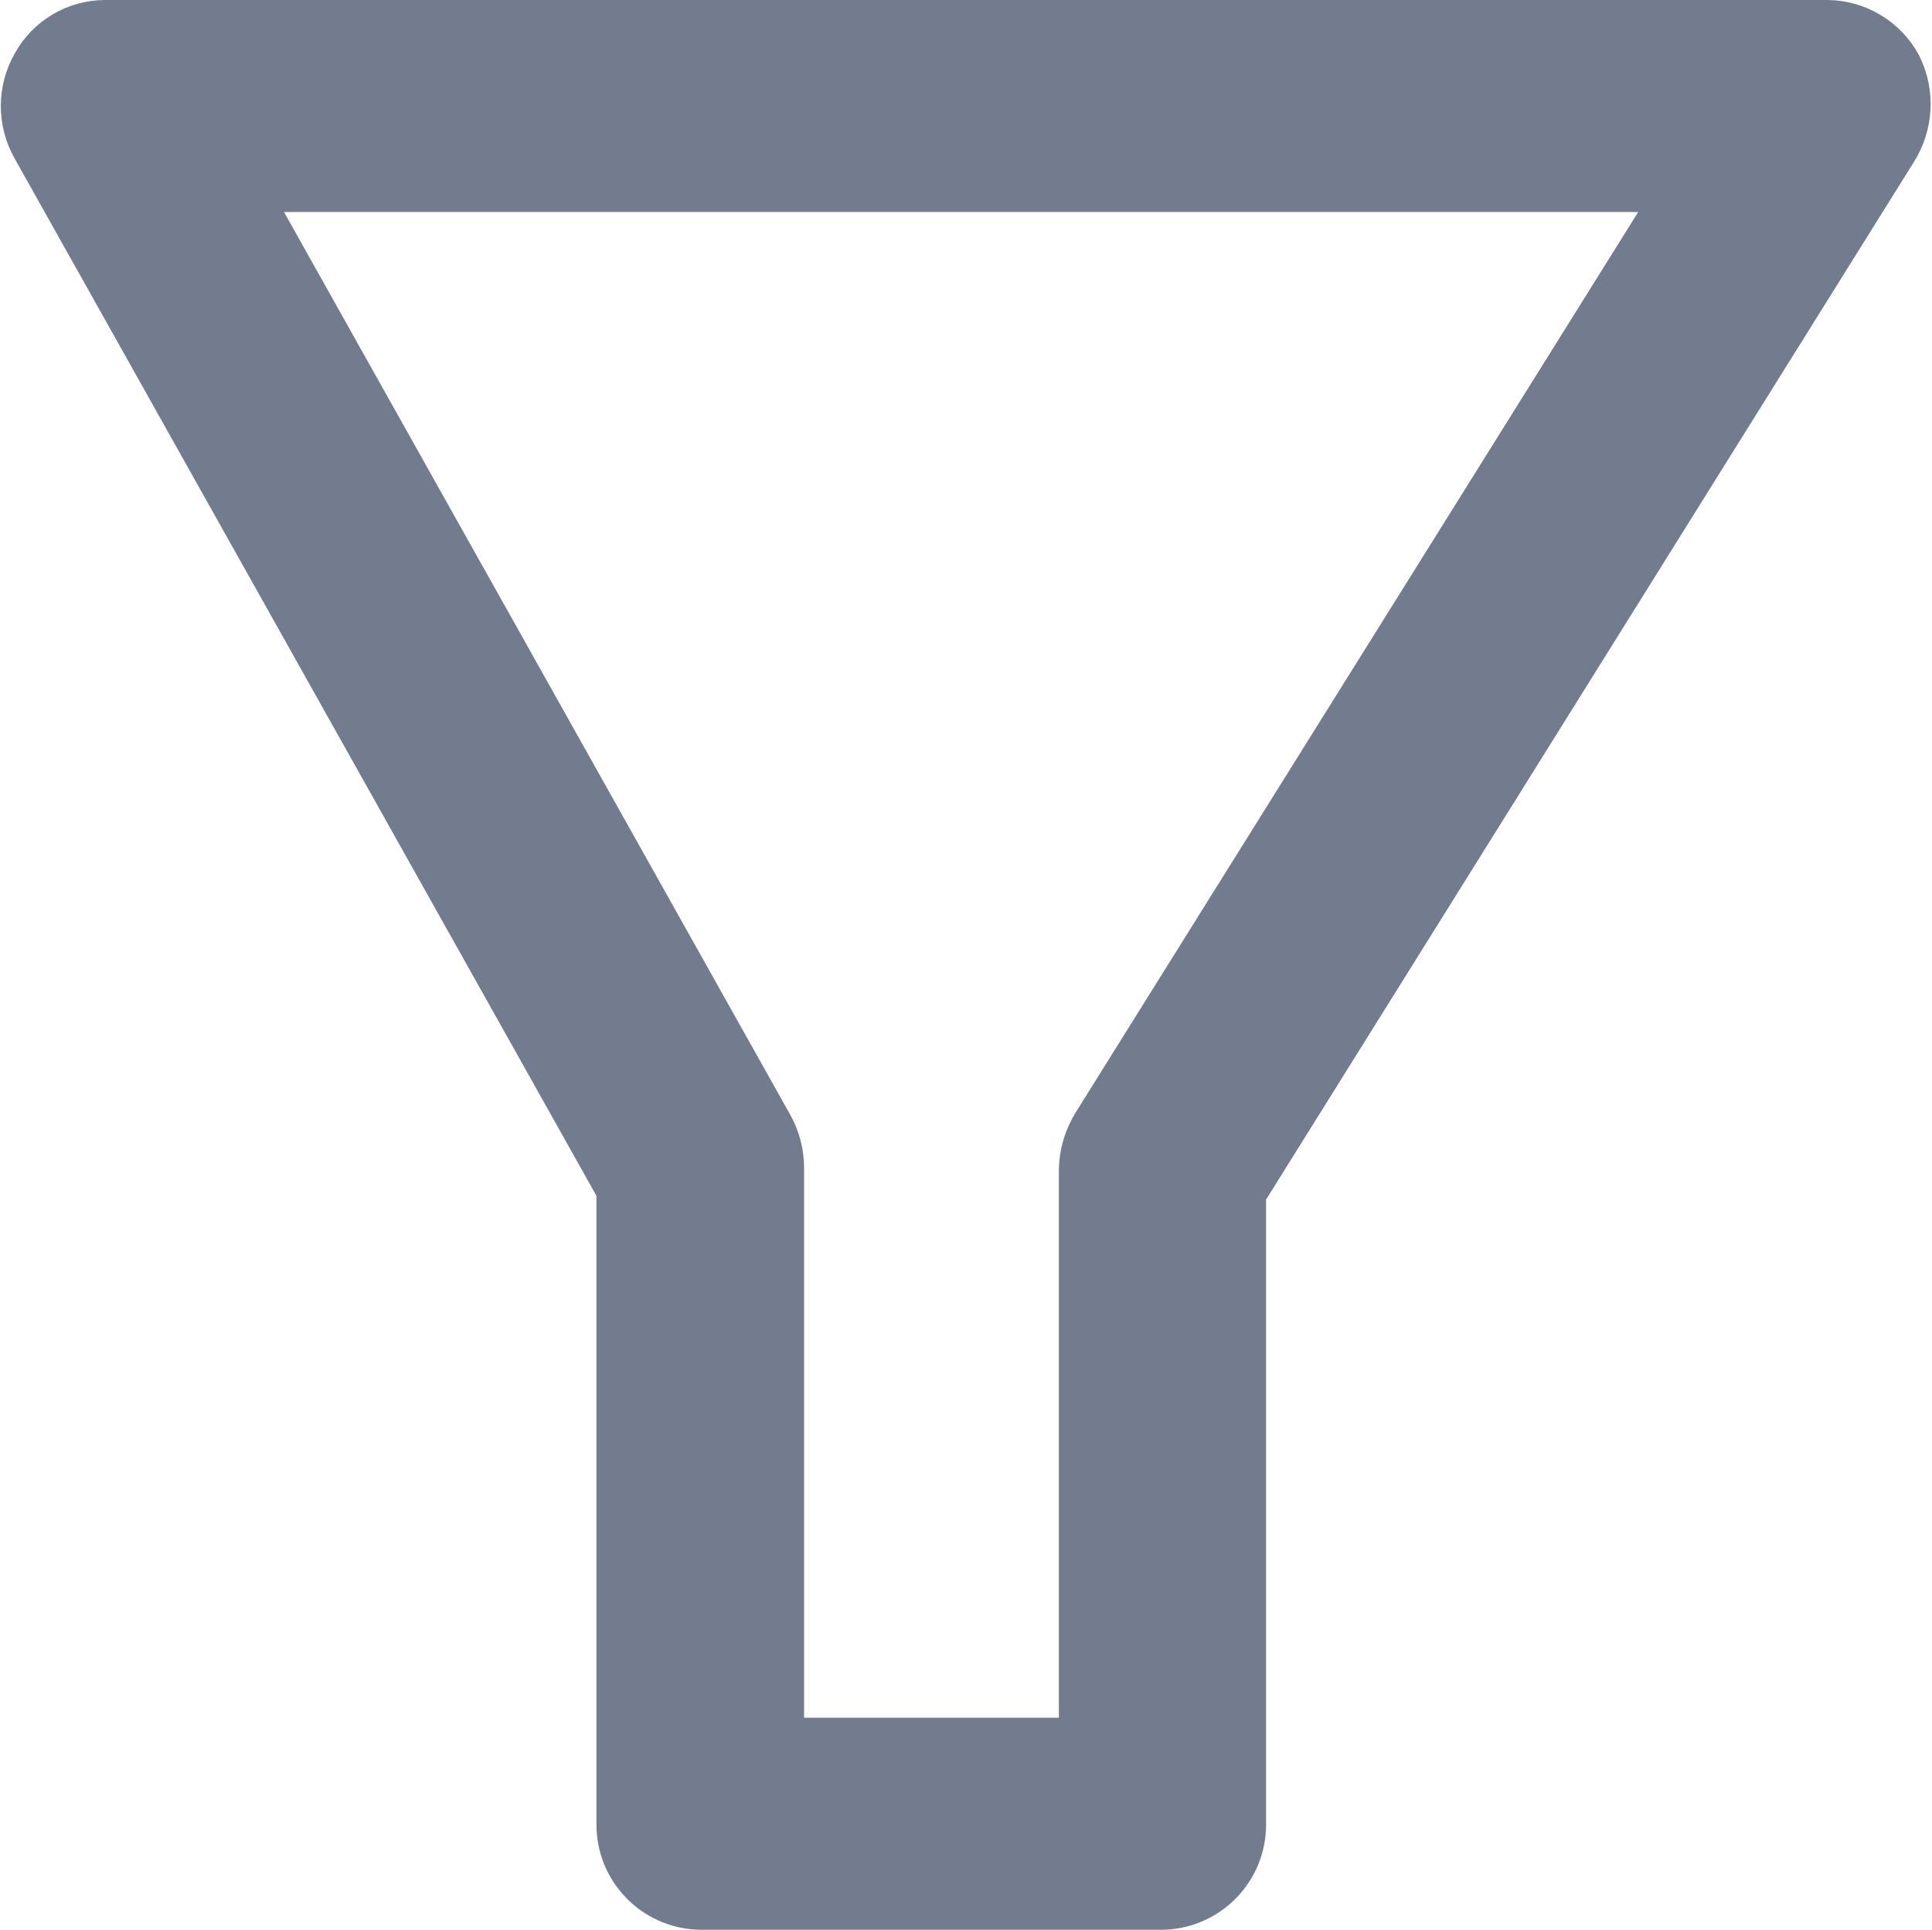
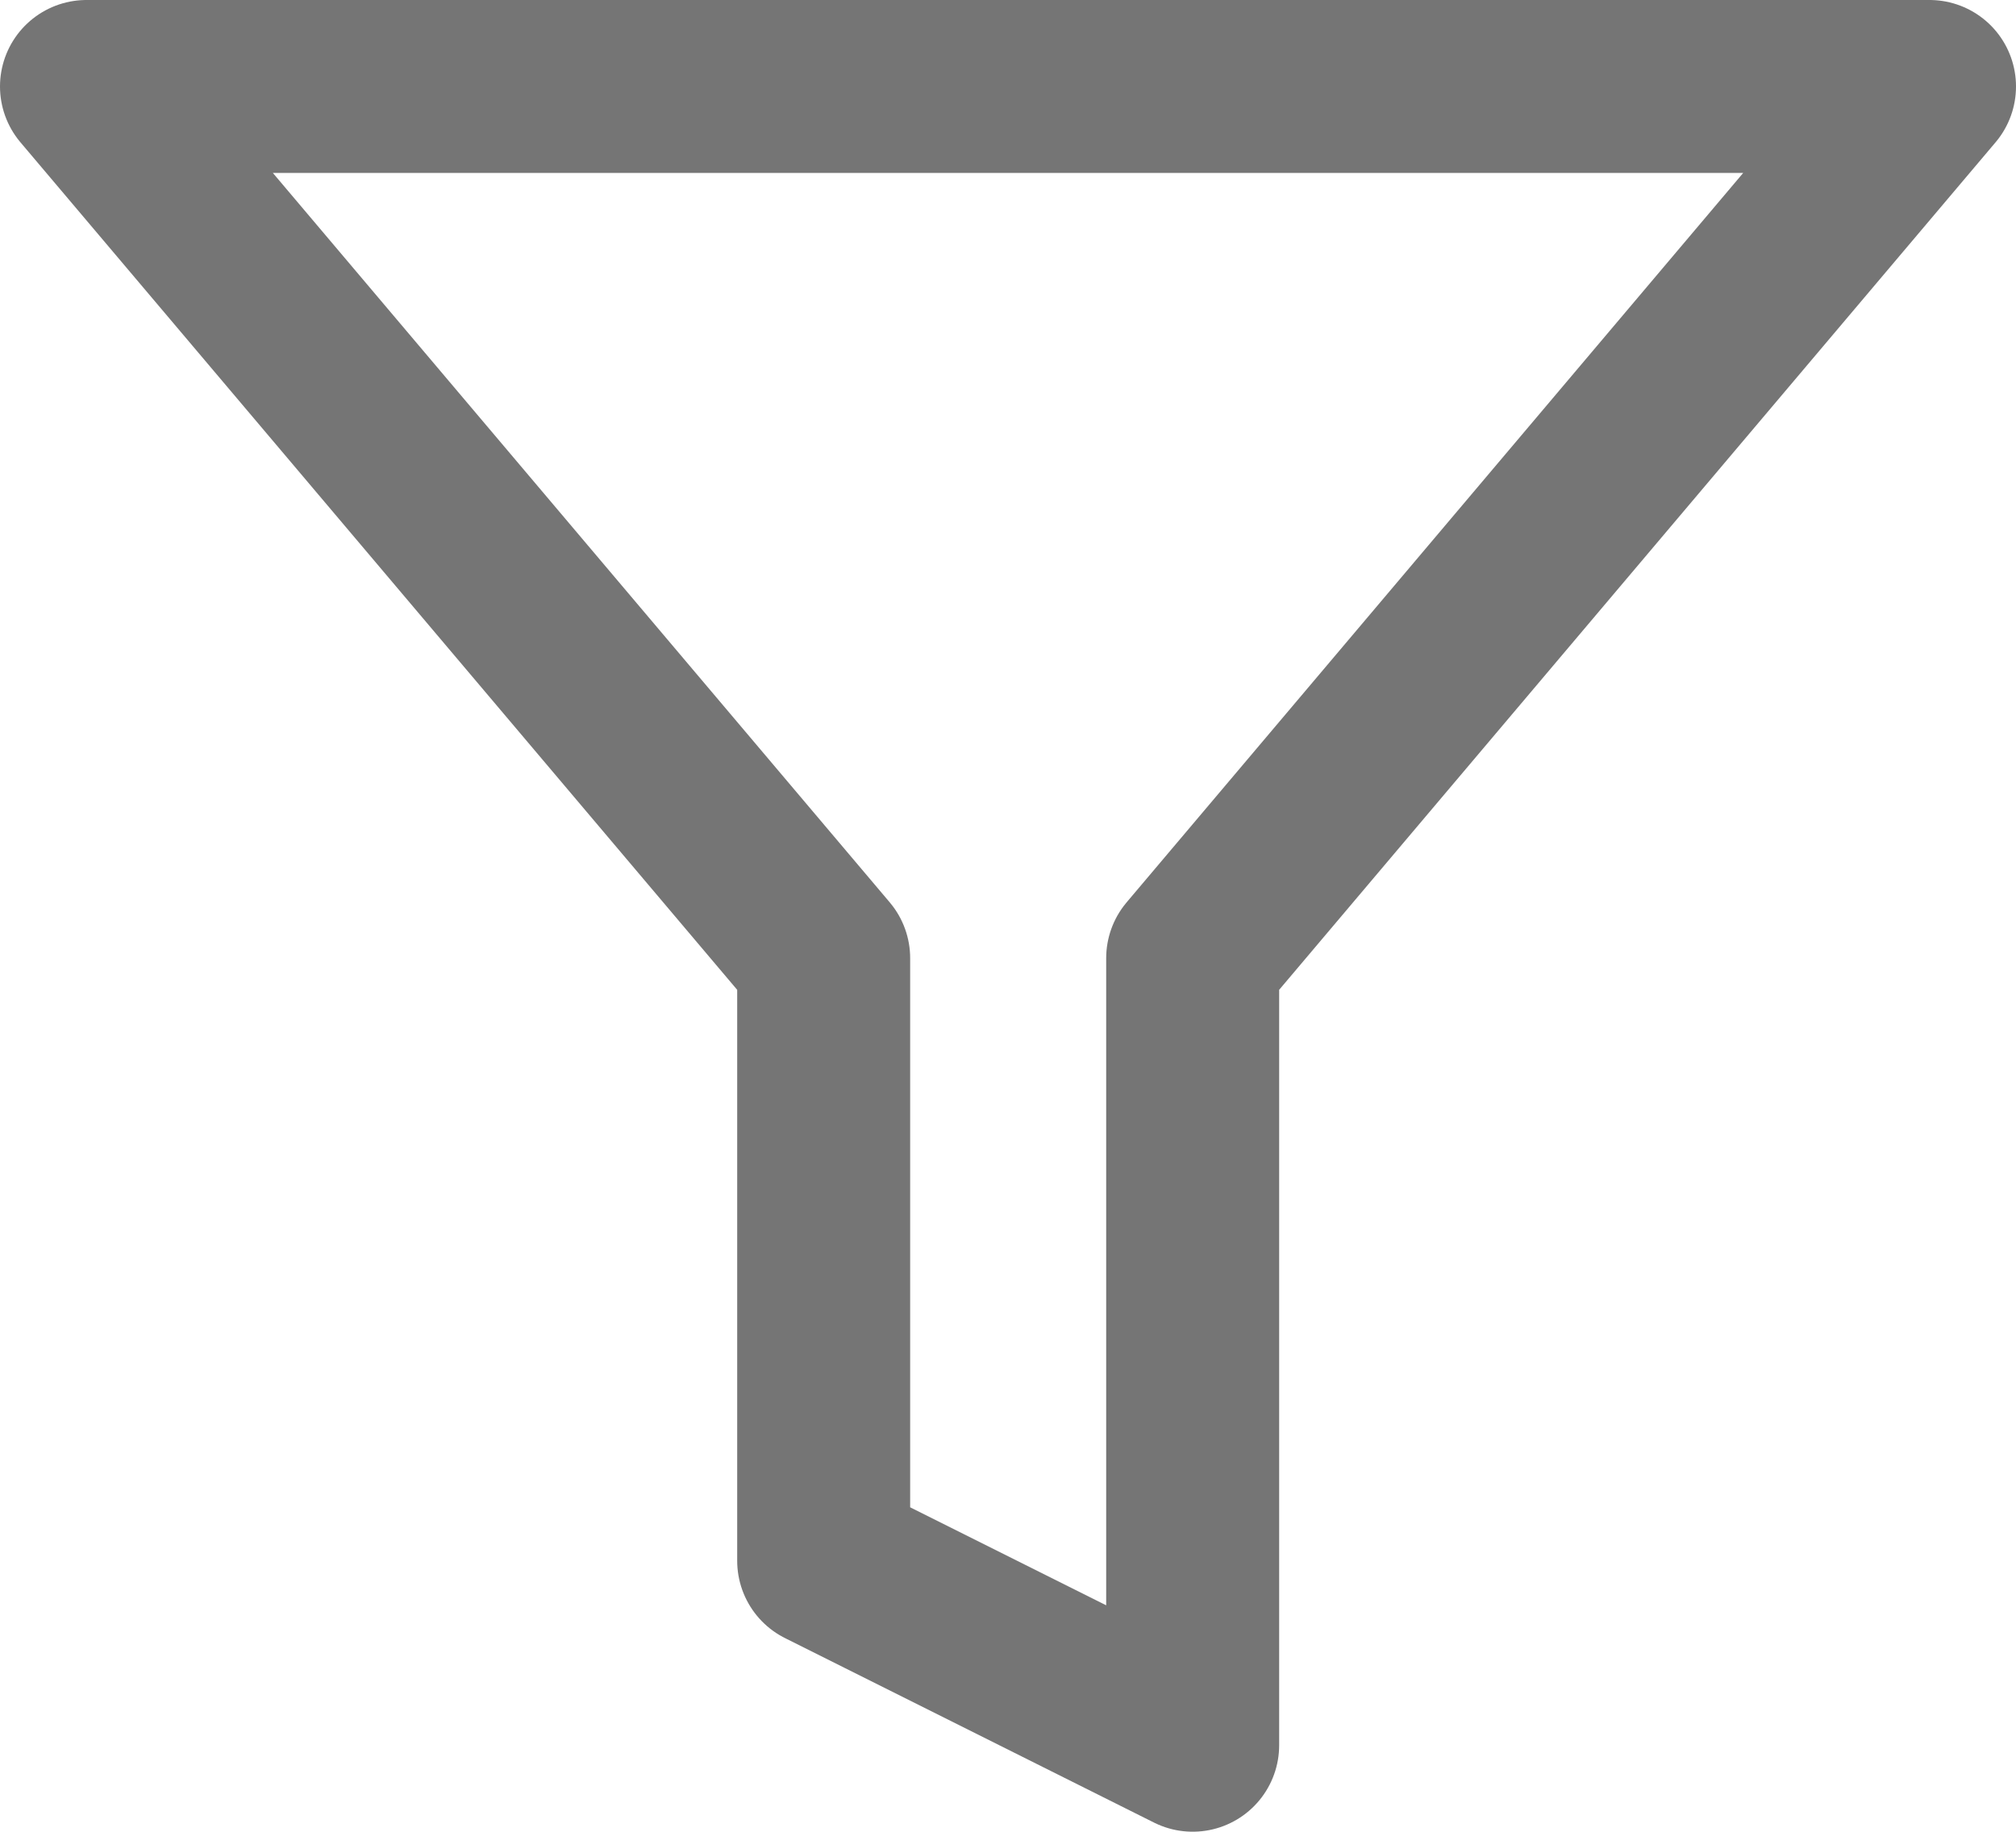
- <svg xmlns="http://www.w3.org/2000/svg" width="14.013" height="14" viewBox="0 0 14.013 14">
-   <g id="filter" transform="translate(0.255 -6.843)">
-     <g id="그룹_138" data-name="그룹 138" transform="translate(0.001 7.093)">
-       <path id="패스_77" data-name="패스 77" d="M13.443,7.361A.512.512,0,0,0,13,7.093H.506a.5.5,0,0,0-.436.26.522.522,0,0,0,0,.519l4.251,7.581v4.621a.513.513,0,0,0,.5.519H8.178a.513.513,0,0,0,.5-.519v-4.6l4.737-7.589A.538.538,0,0,0,13.443,7.361ZM7.759,15.046a.566.566,0,0,0-.084.286v4.223H5.327v-4.24a.542.542,0,0,0-.067-.26L1.378,8.131h10.7Z" transform="translate(-0.001 -7.093)" fill="#727c8e" stroke="#727c8e" stroke-width="0.5" />
-     </g>
-   </g>
+ <svg xmlns="http://www.w3.org/2000/svg" width="17.483" height="15.885" viewBox="0 0 17.483 15.885">
+   <path id="filter" d="M17.983,3H2l6.393,7.56v5.226l3.2,1.6V10.56Z" transform="translate(-1.25 -2.25)" fill="none" stroke="#757575" stroke-linecap="round" stroke-linejoin="round" stroke-width="1.5" />
</svg>
